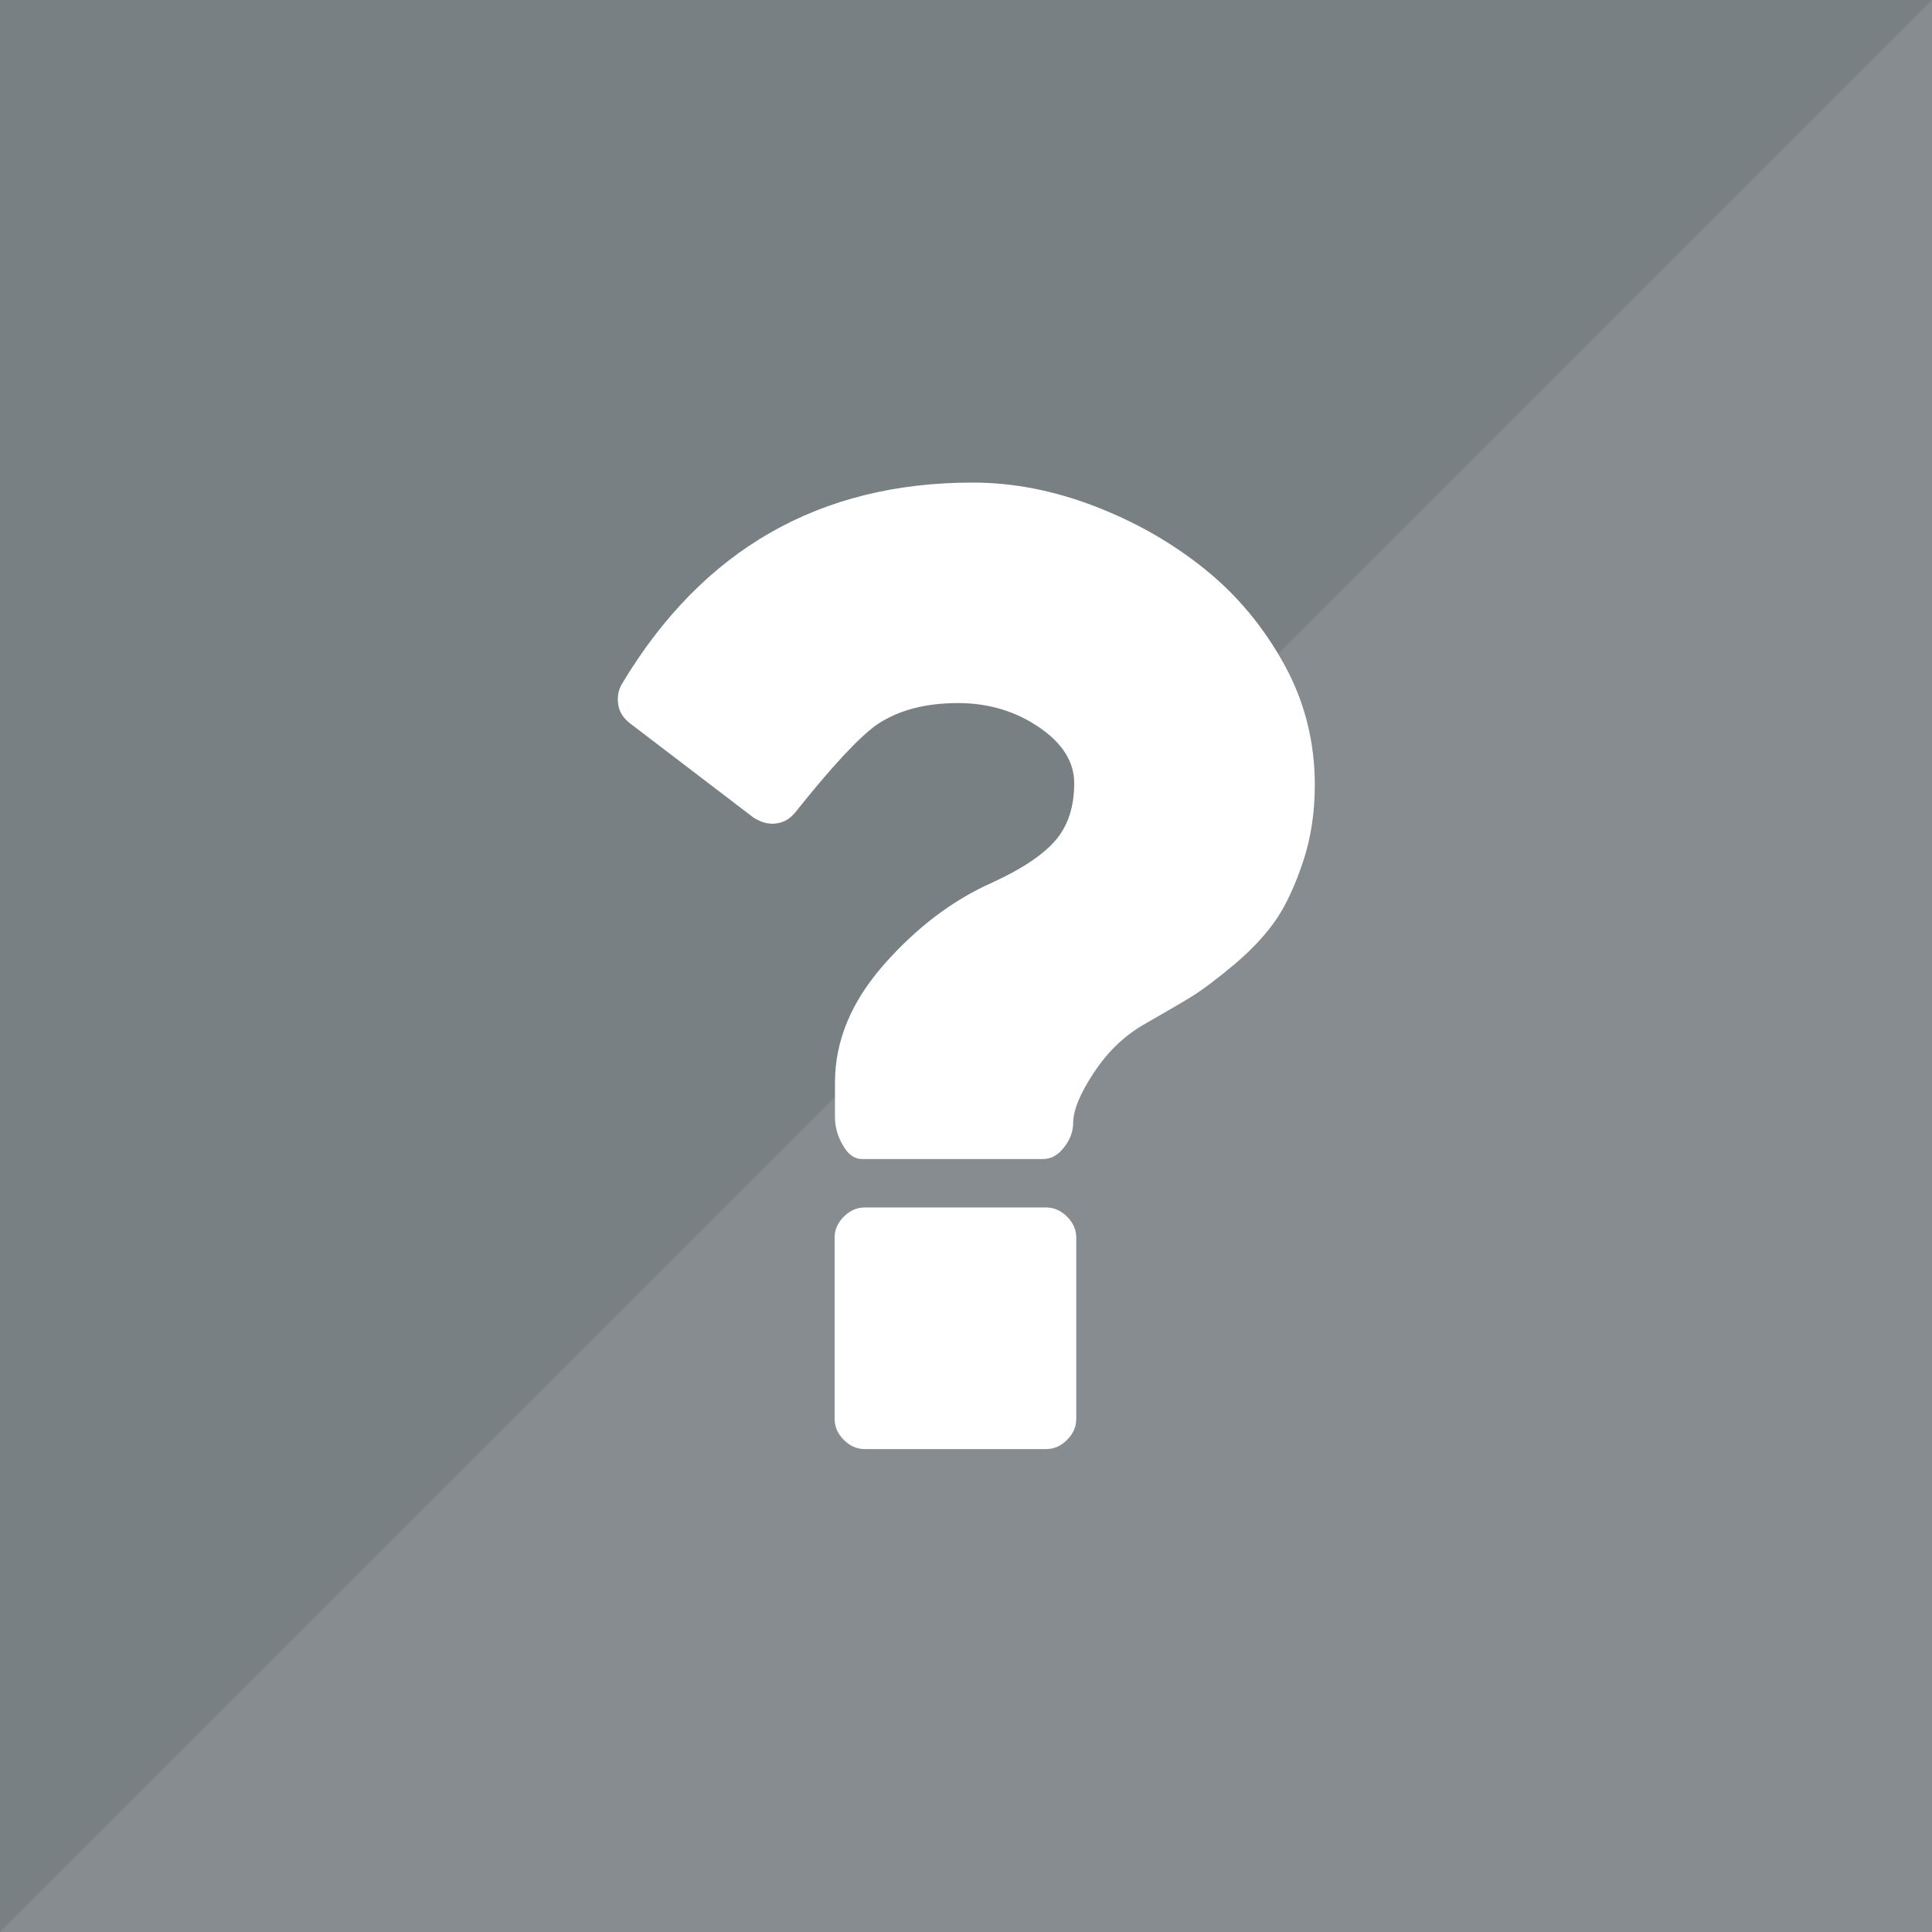
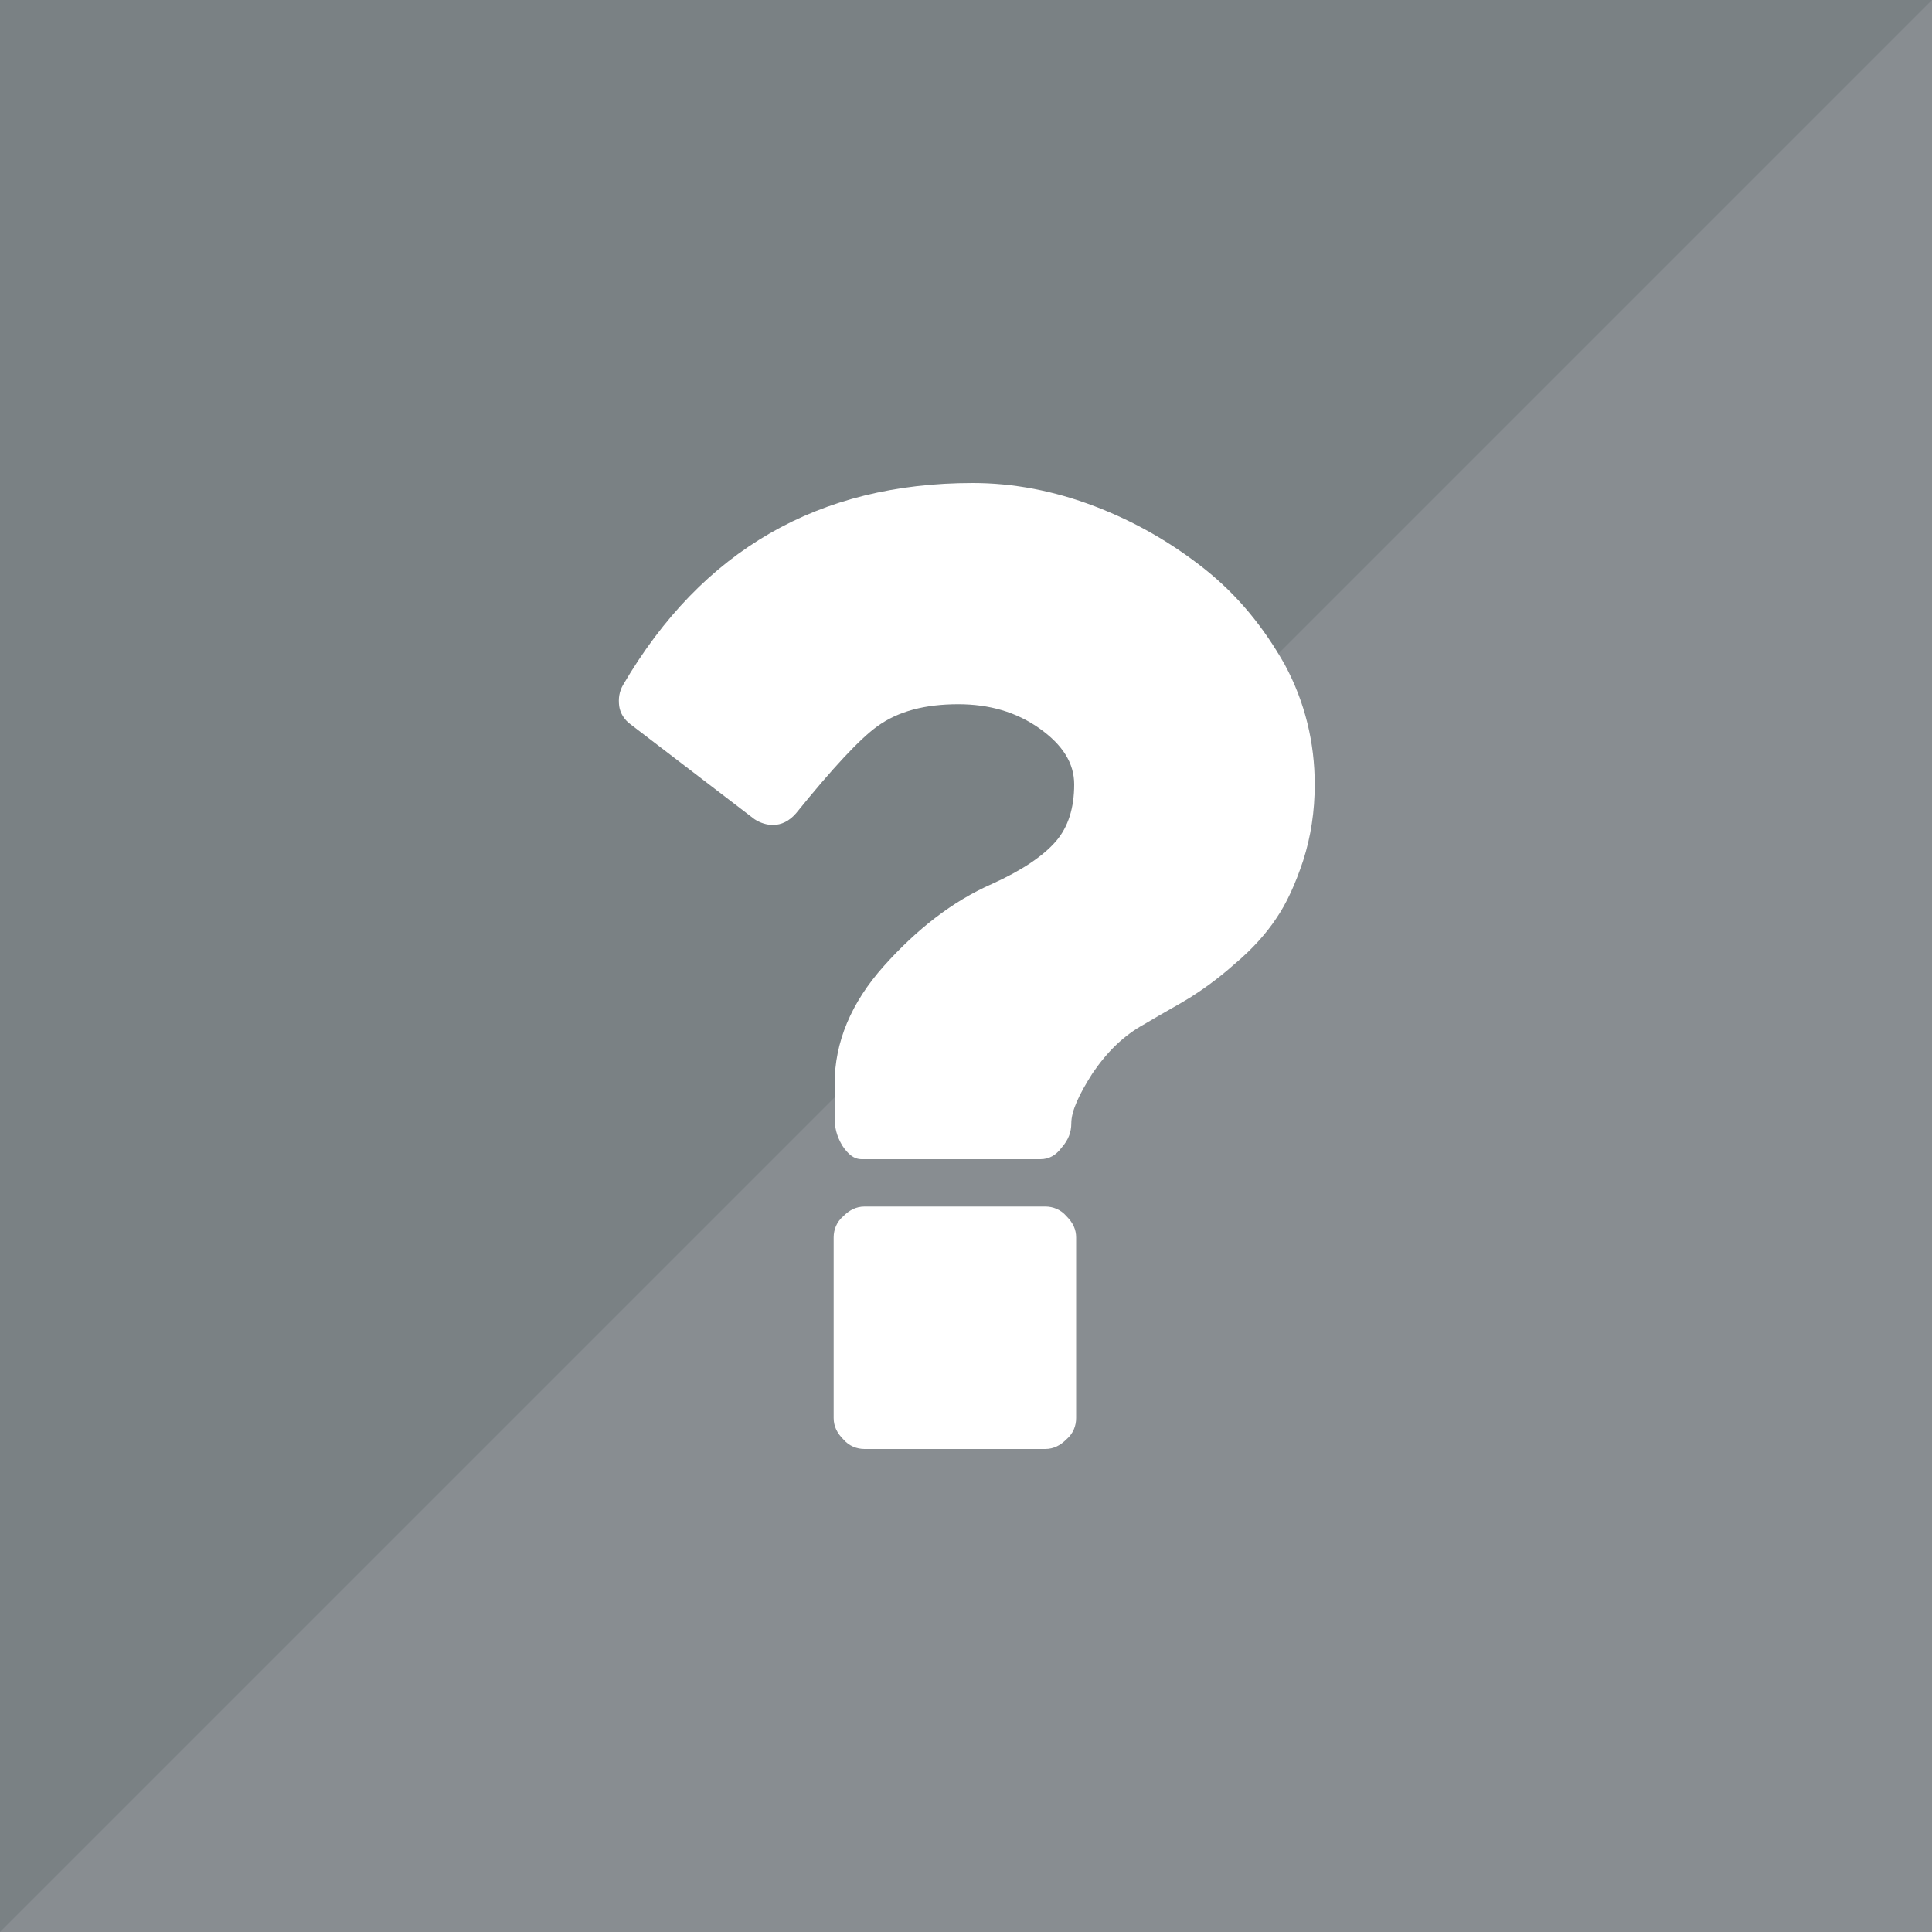
- <svg xmlns="http://www.w3.org/2000/svg" version="1.1" id="Layer_1" x="0px" y="0px" viewBox="0 0 566.9 566.9" style="enable-background:new 0 0 566.9 566.9;" xml:space="preserve">
-   <style type="text/css">
- 	.st0{fill:#798083;}
- 	.st1{opacity:0.2;fill:#BBBFC4;}
- 	.st2{fill:#FFFFFF;}
- </style>
+ <svg xmlns="http://www.w3.org/2000/svg" x="0px" y="0px" viewBox="0 0 200 200" xml:space="preserve">
  <g>
-     <rect id="XMLID_4_" class="st0" width="566.9" height="566.9" />
-     <polyline id="XMLID_10_" class="st1" points="566.9,0 566.9,566.9 0,566.9  " />
-     <path class="st2" d="M315.8,363.2v53.1c0,2.4-0.9,4.4-2.7,6.2c-1.8,1.8-3.8,2.7-6.2,2.7h-53.1c-2.4,0-4.4-0.9-6.2-2.7   c-1.8-1.8-2.7-3.8-2.7-6.2v-53.1c0-2.4,0.9-4.4,2.7-6.2c1.8-1.8,3.8-2.7,6.2-2.7h53.1c2.4,0,4.4,0.9,6.2,2.7   C314.9,358.8,315.8,360.8,315.8,363.2z M385.8,230.3c0,8-1.1,15.4-3.4,22.4c-2.3,6.9-4.9,12.6-7.8,16.9s-6.9,8.7-12.2,13.2   c-5.2,4.4-9.5,7.6-12.7,9.6s-7.8,4.6-13.5,7.9c-6.1,3.4-11.1,8.2-15.2,14.4c-4.1,6.2-6.1,11.1-6.1,14.8c0,2.5-0.9,4.9-2.7,7.2   c-1.8,2.3-3.8,3.4-6.2,3.4h-53.1c-2.2,0-4.1-1.4-5.6-4.1c-1.6-2.7-2.3-5.5-2.3-8.3v-10c0-12.3,4.8-23.8,14.4-34.7   c9.6-10.9,20.2-18.9,31.7-24c8.7-4,14.9-8.1,18.6-12.4c3.7-4.3,5.5-9.9,5.5-16.8c0-6.2-3.4-11.7-10.3-16.4   c-6.9-4.7-14.8-7.1-23.8-7.1c-9.6,0-17.6,2.1-23.9,6.4c-5.2,3.7-13.1,12.2-23.7,25.5c-1.9,2.4-4.2,3.5-6.9,3.5   c-1.8,0-3.6-0.6-5.5-1.8l-36.3-27.7c-1.9-1.5-3.1-3.3-3.4-5.5s0-4.3,1.2-6.2c23.6-39.3,57.9-58.9,102.8-58.9   c11.8,0,23.7,2.3,35.7,6.9c12,4.6,22.7,10.7,32.3,18.4c9.6,7.7,17.4,17.1,23.5,28.2S385.8,218.1,385.8,230.3z" />
+     <rect class="elgg-svg-avatar-background" style="fill:#7A8184;" width="200" height="200" />
+     <polyline class="elgg-svg-avatar-shade" style="opacity:0.2;fill:#BCBFC4;" points="200,0 200,200 0,200" />
+     <path class="elgg-svg-avatar-path" style="fill:#FFFFFF;" d="M111.4,128.1v18.7c0,0.8-0.3,1.6-1,2.2c-0.6,0.6-1.3,1-2.2,1H89.5c-0.8,0-1.6-0.3-2.2-1   c-0.6-0.6-1-1.3-1-2.2v-18.7c0-0.8,0.3-1.6,1-2.2c0.6-0.6,1.3-1,2.2-1h18.7c0.8,0,1.6,0.3,2.2,1   C111.1,126.6,111.4,127.3,111.4,128.1z M136.1,81.2c0,2.8-0.4,5.4-1.2,7.9c-0.8,2.4-1.7,4.4-2.8,6c-1,1.5-2.4,3.1-4.3,4.7   c-1.8,1.6-3.4,2.7-4.5,3.4c-1.1,0.7-2.8,1.6-4.8,2.8c-2.2,1.2-3.9,2.9-5.4,5.1c-1.4,2.2-2.2,3.9-2.2,5.2c0,0.9-0.3,1.7-1,2.5   c-0.6,0.8-1.3,1.2-2.2,1.2H89.2c-0.8,0-1.4-0.5-2-1.4c-0.6-1-0.8-1.9-0.8-2.9v-3.5c0-4.3,1.7-8.4,5.1-12.2   c3.4-3.8,7.1-6.7,11.2-8.5c3.1-1.4,5.3-2.9,6.6-4.4s1.9-3.5,1.9-5.9c0-2.2-1.2-4.1-3.6-5.8c-2.4-1.7-5.2-2.5-8.4-2.5   c-3.4,0-6.2,0.7-8.4,2.3c-1.8,1.3-4.6,4.3-8.4,9c-0.7,0.8-1.5,1.2-2.4,1.2c-0.6,0-1.3-0.2-1.9-0.6l-12.8-9.8   c-0.7-0.5-1.1-1.2-1.2-1.9c-0.1-0.8,0-1.5,0.4-2.2C72.7,56.9,84.8,50,100.7,50c4.2,0,8.4,0.8,12.6,2.4c4.2,1.6,8,3.8,11.4,6.5   c3.4,2.7,6.1,6,8.3,9.9C135.1,72.7,136.1,76.9,136.1,81.2z" />
  </g>
</svg>
